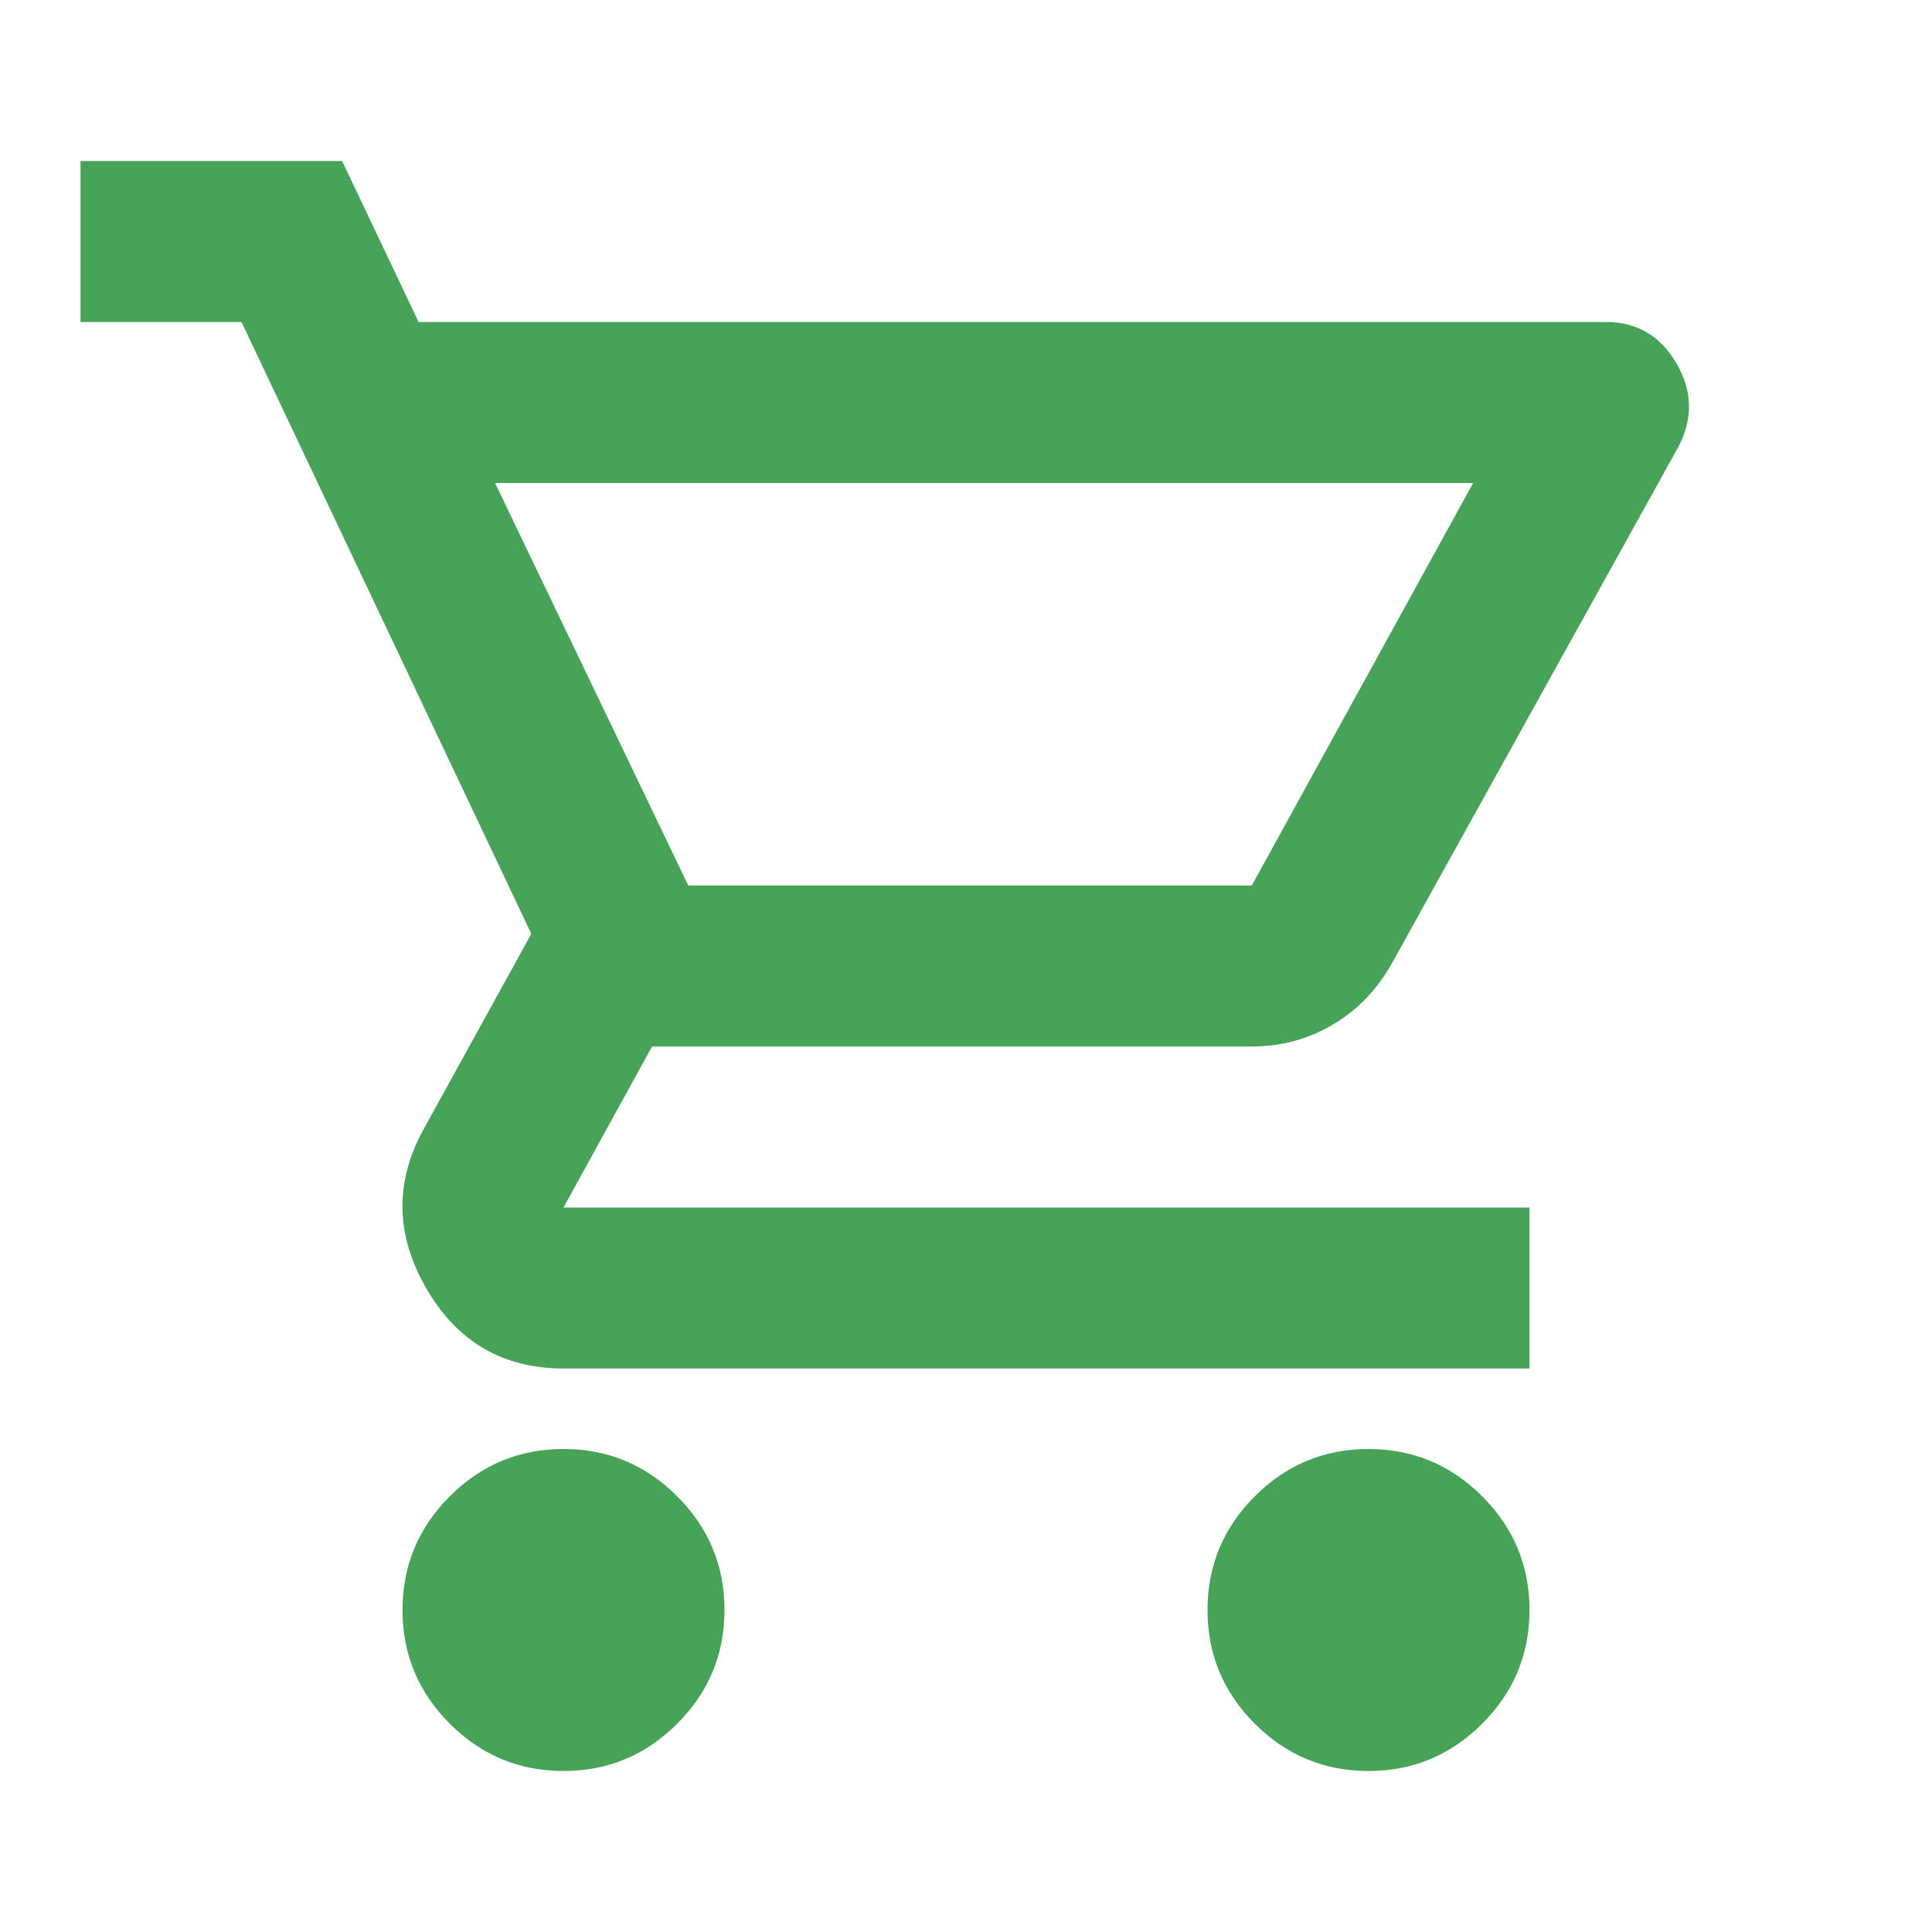
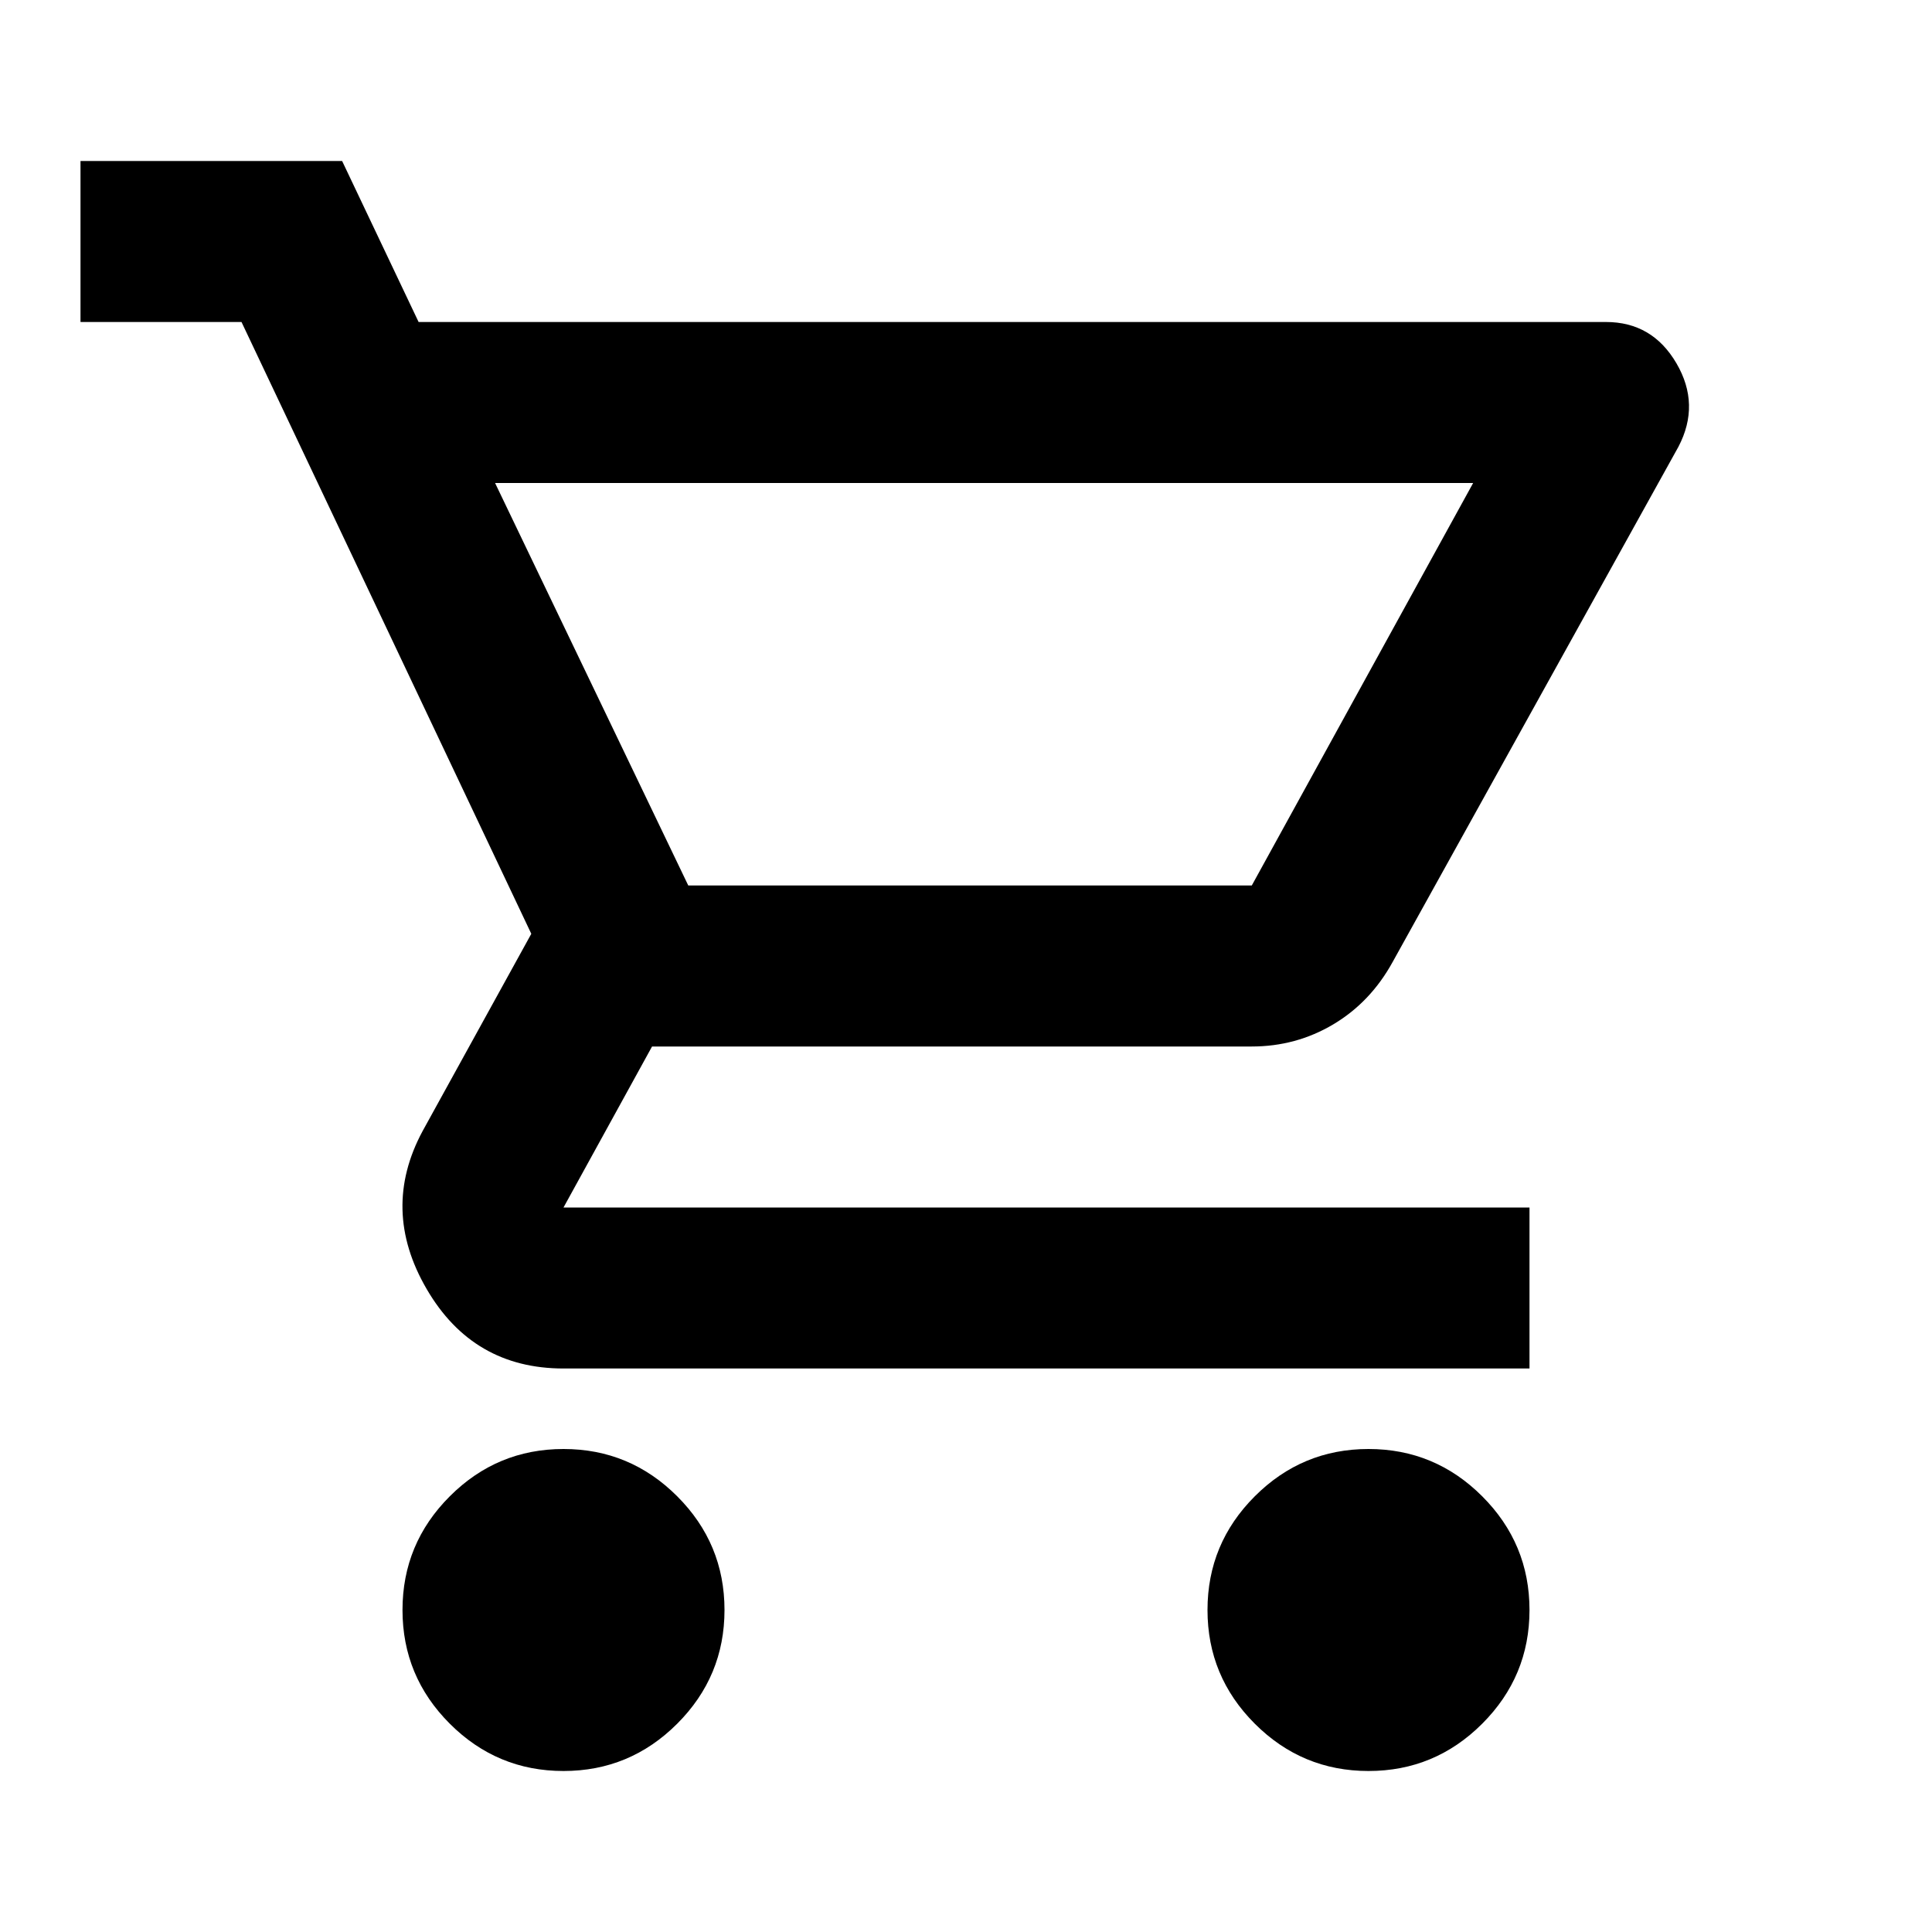
<svg xmlns="http://www.w3.org/2000/svg" height="24px" viewBox="0 -960 960 960" width="24px" fill="#46a358">
-   <path d="M280-80q-33 0-56.5-23.5T200-160q0-33 23.5-56.5T280-240q33 0 56.5 23.5T360-160q0 33-23.5 56.5T280-80Zm400 0q-33 0-56.5-23.5T600-160q0-33 23.5-56.5T680-240q33 0 56.5 23.5T760-160q0 33-23.5 56.5T680-80ZM246-720l96 200h280l110-200H246Zm-38-80h590q23 0 35 20.5t1 41.5L692-482q-11 20-29.5 31T622-440H324l-44 80h480v80H280q-45 0-68-39.5t-2-78.5l54-98-144-304H40v-80h130l38 80Zm134 280h280-280Z" />
+   <path d="M280-80q-33 0-56.5-23.5T200-160q0-33 23.5-56.5T280-240q33 0 56.5 23.5T360-160q0 33-23.5 56.5T280-80Zm400 0q-33 0-56.5-23.5T600-160q0-33 23.5-56.5T680-240q33 0 56.5 23.5T760-160q0 33-23.5 56.5T680-80ZM246-720l96 200h280l110-200H246Zm-38-80h590q23 0 35 20.5t1 41.5L692-482q-11 20-29.5 31T622-440H324l-44 80h480v80H280q-45 0-68-39.5t-2-78.5l54-98-144-304H40v-80h130l38 80Zm134 280h280-280Z" fill="currentColor" />
</svg>
